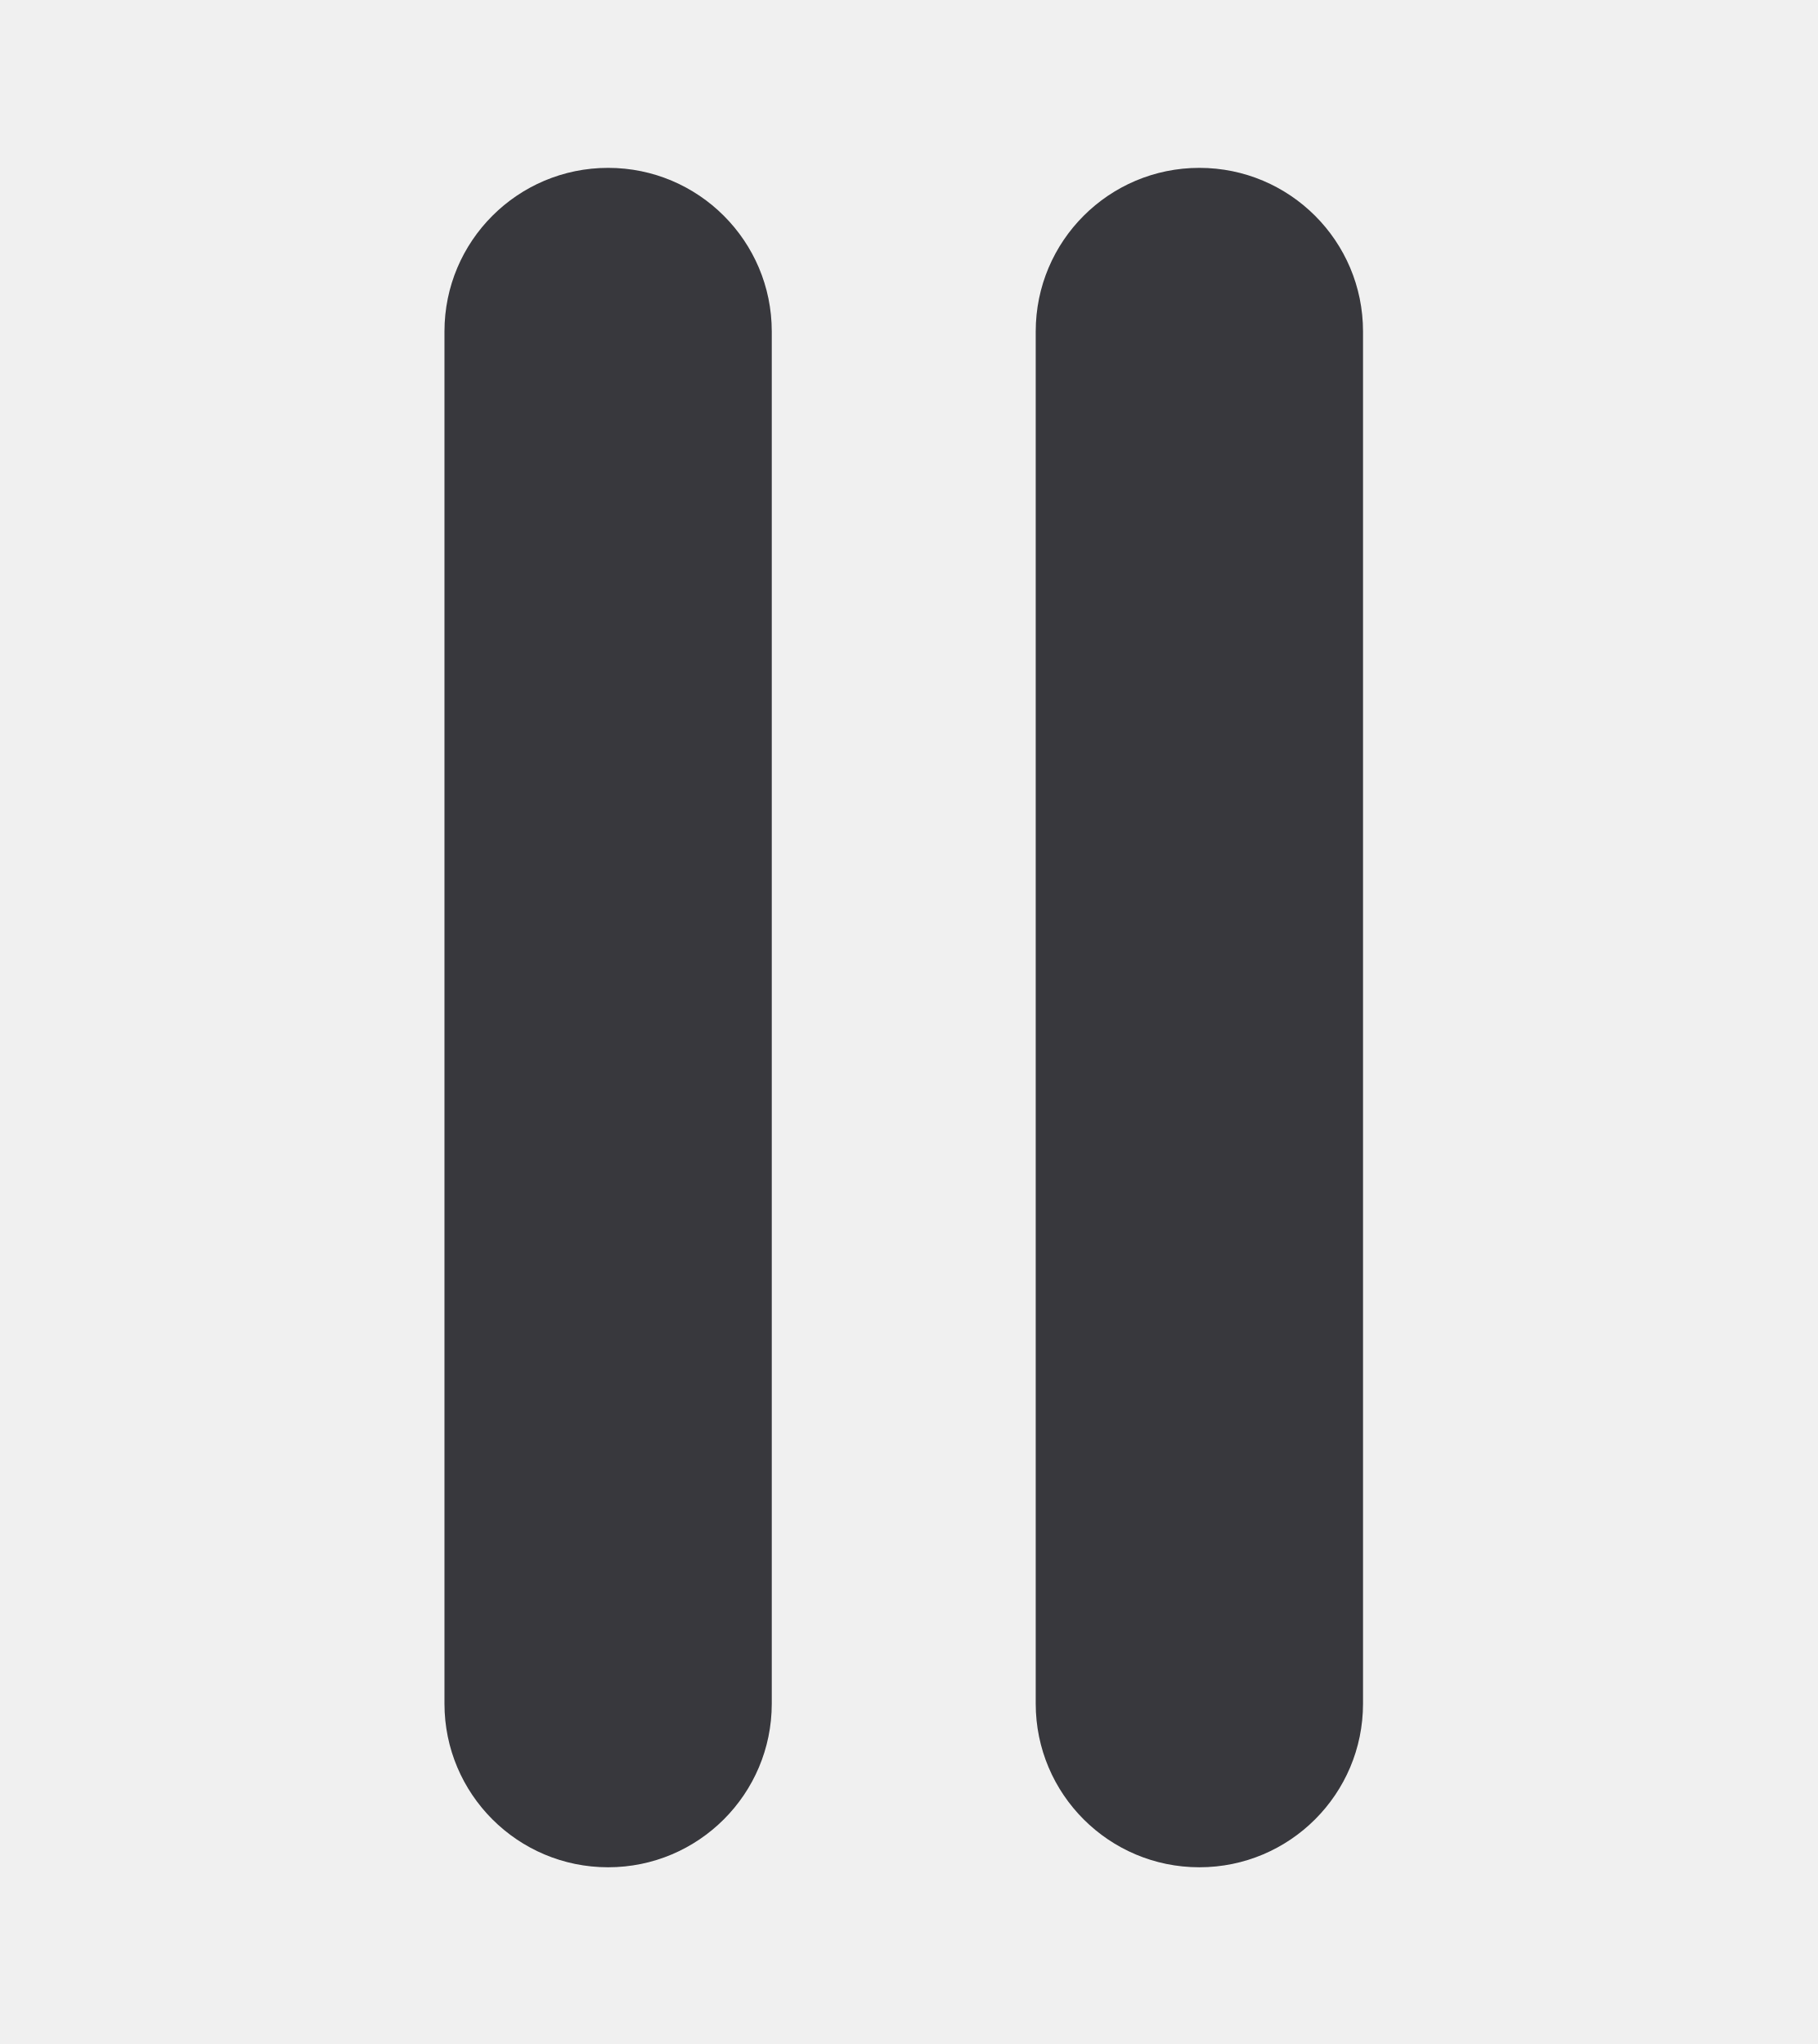
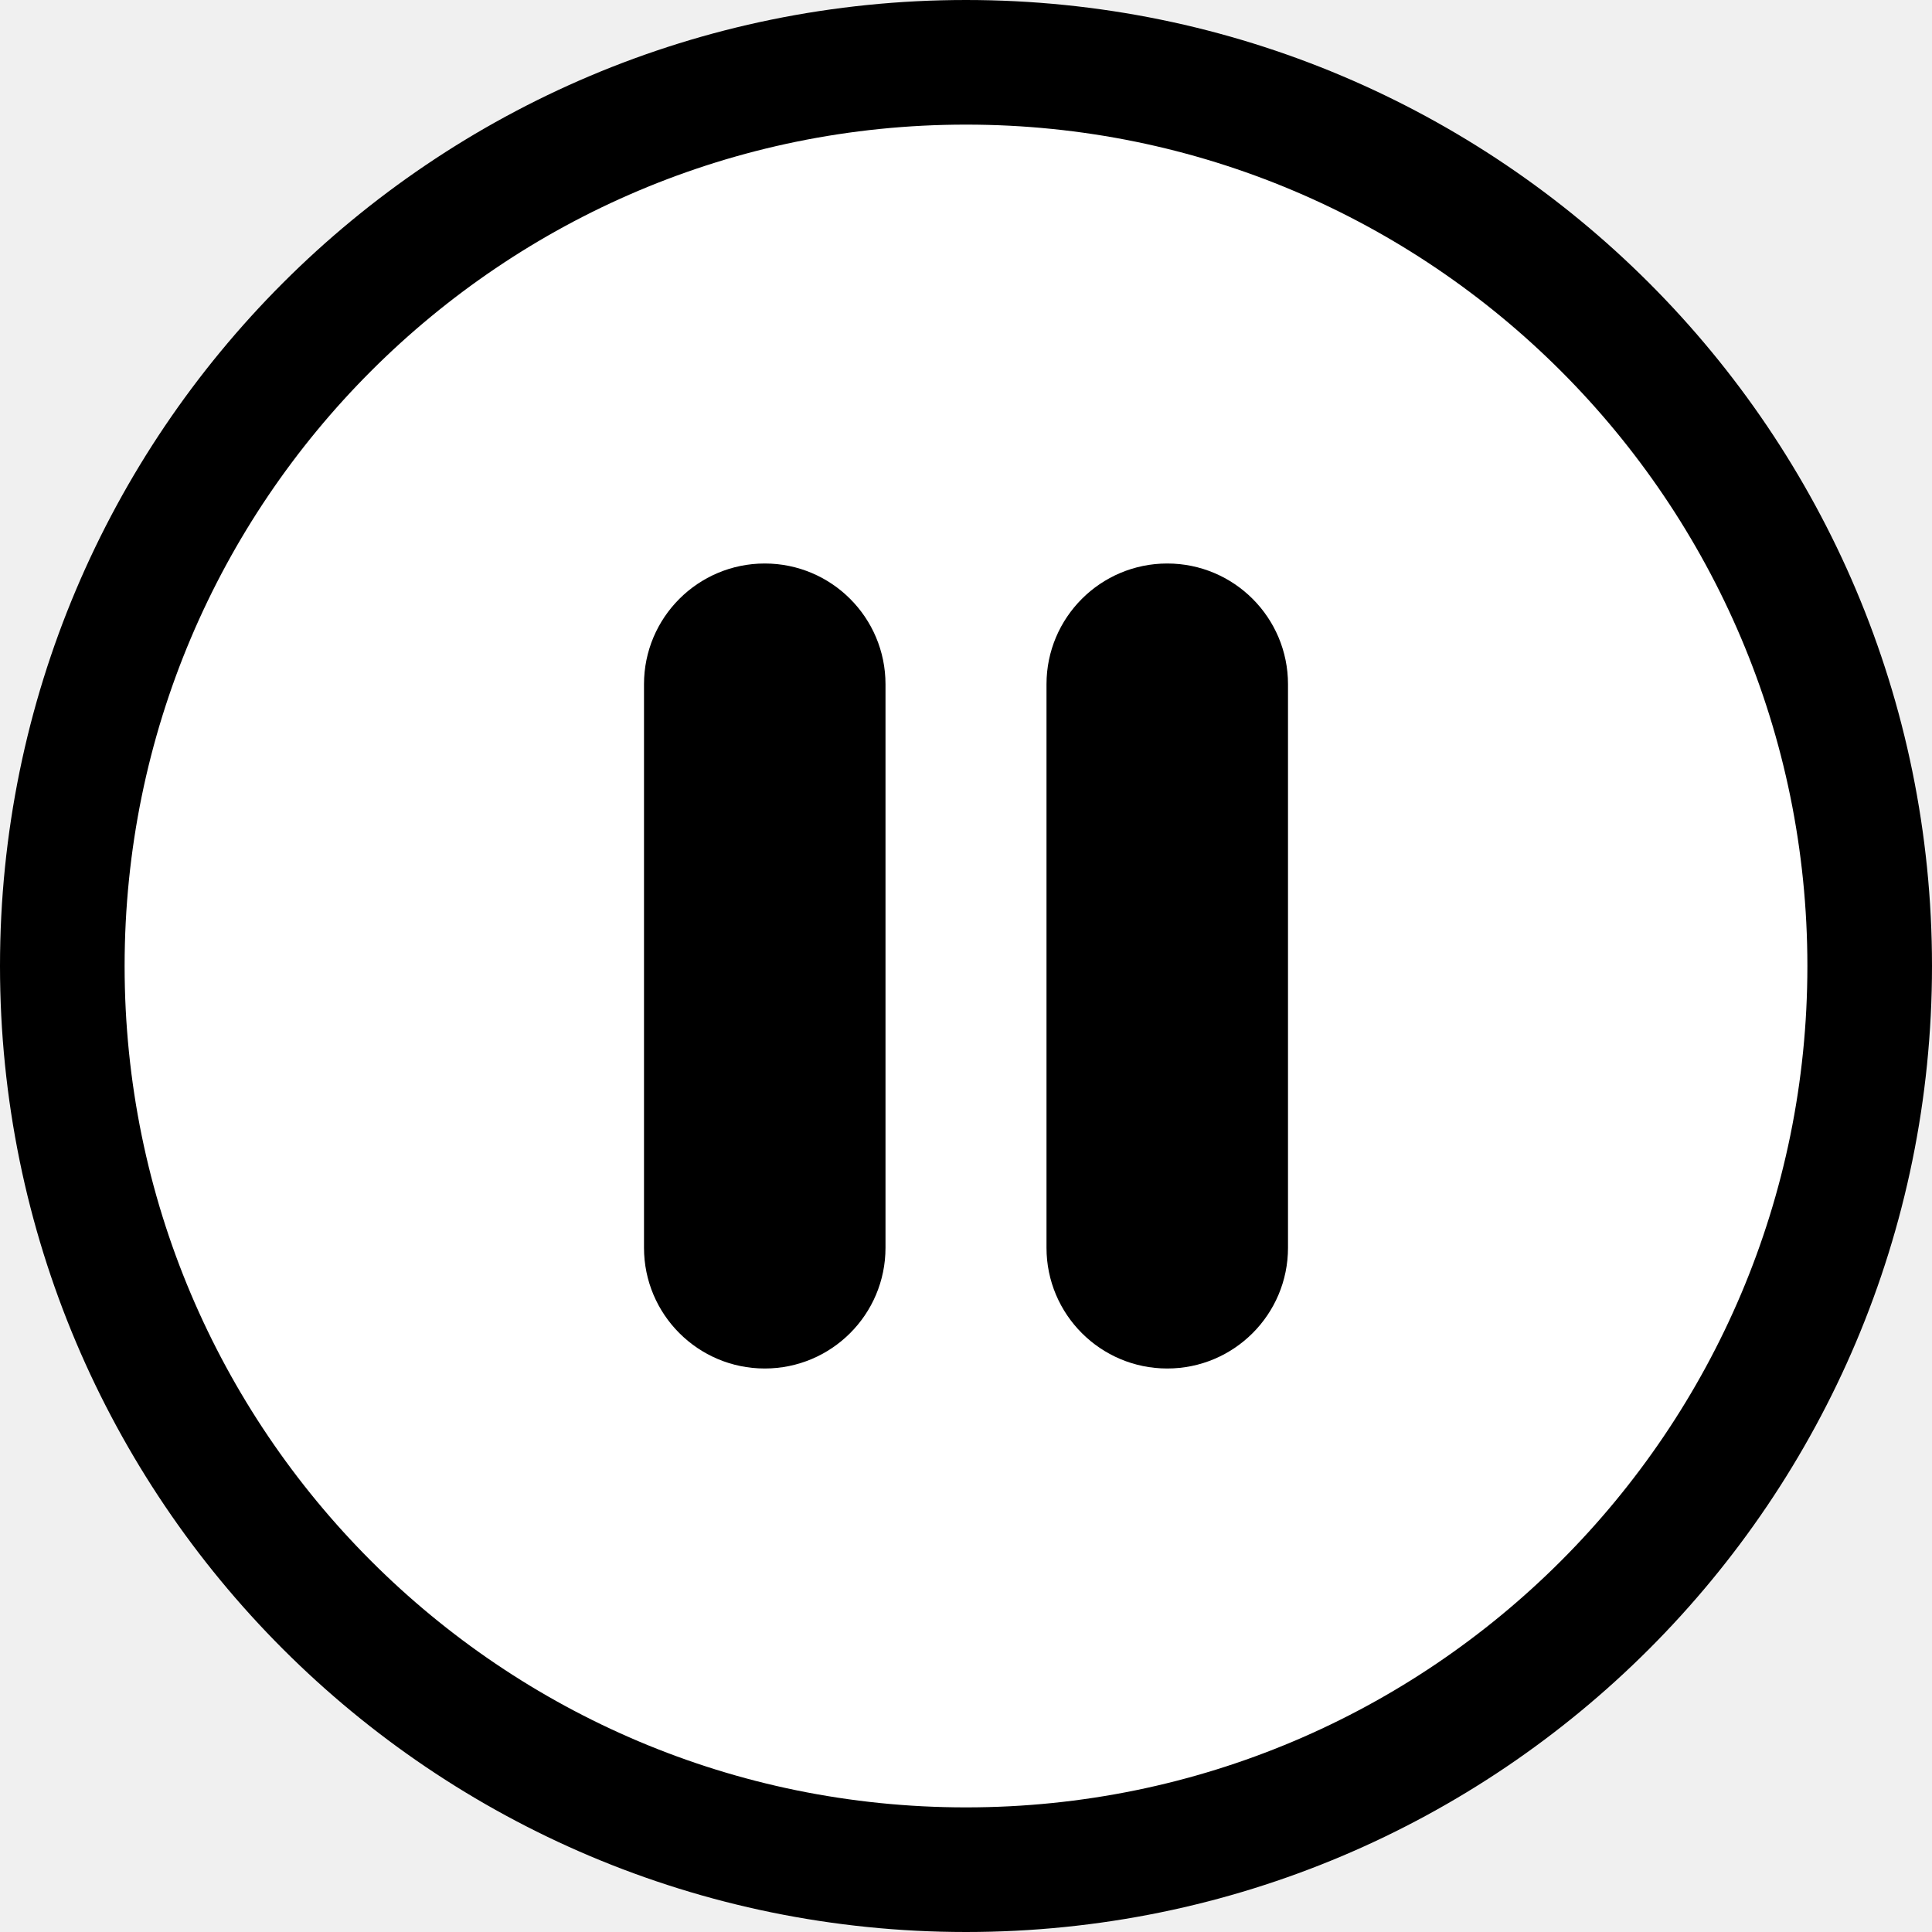
- <svg xmlns="http://www.w3.org/2000/svg" width="184" height="207" viewBox="0 0 184 207" fill="none">
-   <rect x="45" y="17" width="33.138" height="172.103" rx="16.569" fill="#38383D" />
-   <rect x="104.862" y="17" width="33.138" height="172.103" rx="16.569" fill="#38383D" />
+ <svg xmlns="http://www.w3.org/2000/svg" width="24" height="24" viewBox="0 0 24 24" fill="none">
+   <circle cx="12" cy="12" r="11.226" fill="white" stroke="black" stroke-width="1.548" />
+   <rect x="8" y="7" width="3" height="10" rx="1.5" fill="black" />
+   <rect x="13" y="7" width="3" height="10" rx="1.5" fill="black" />
</svg>
